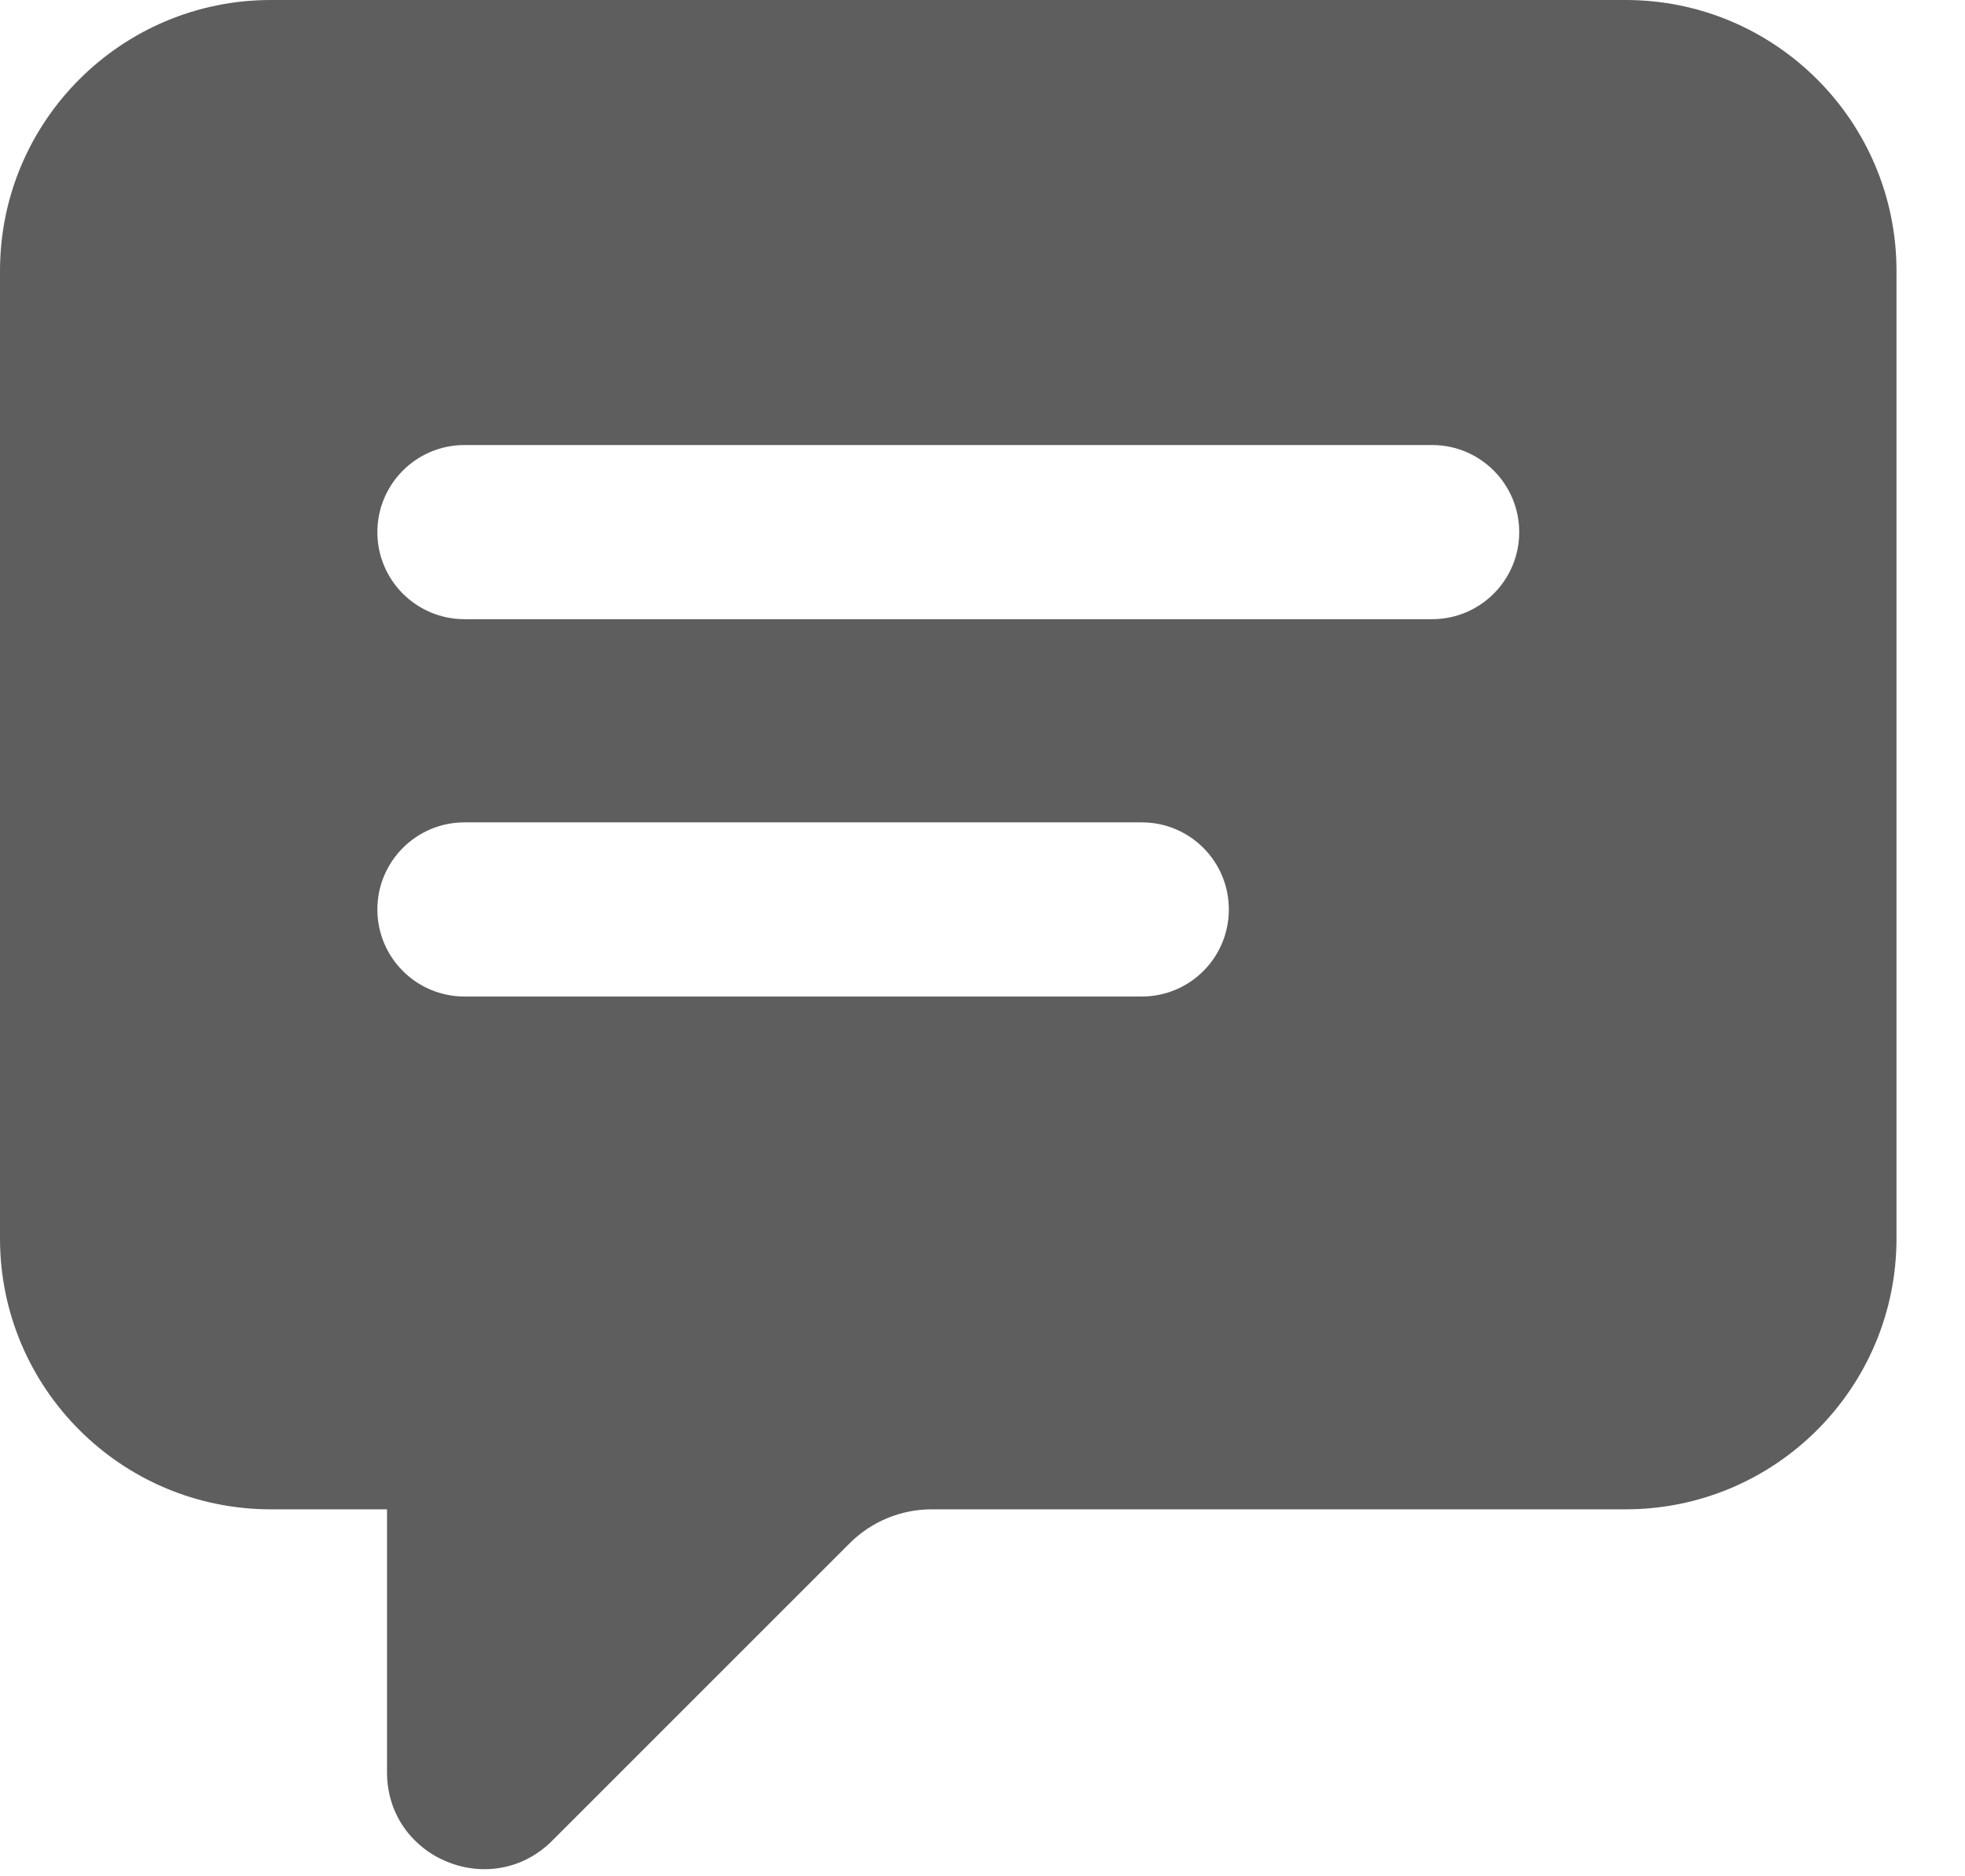
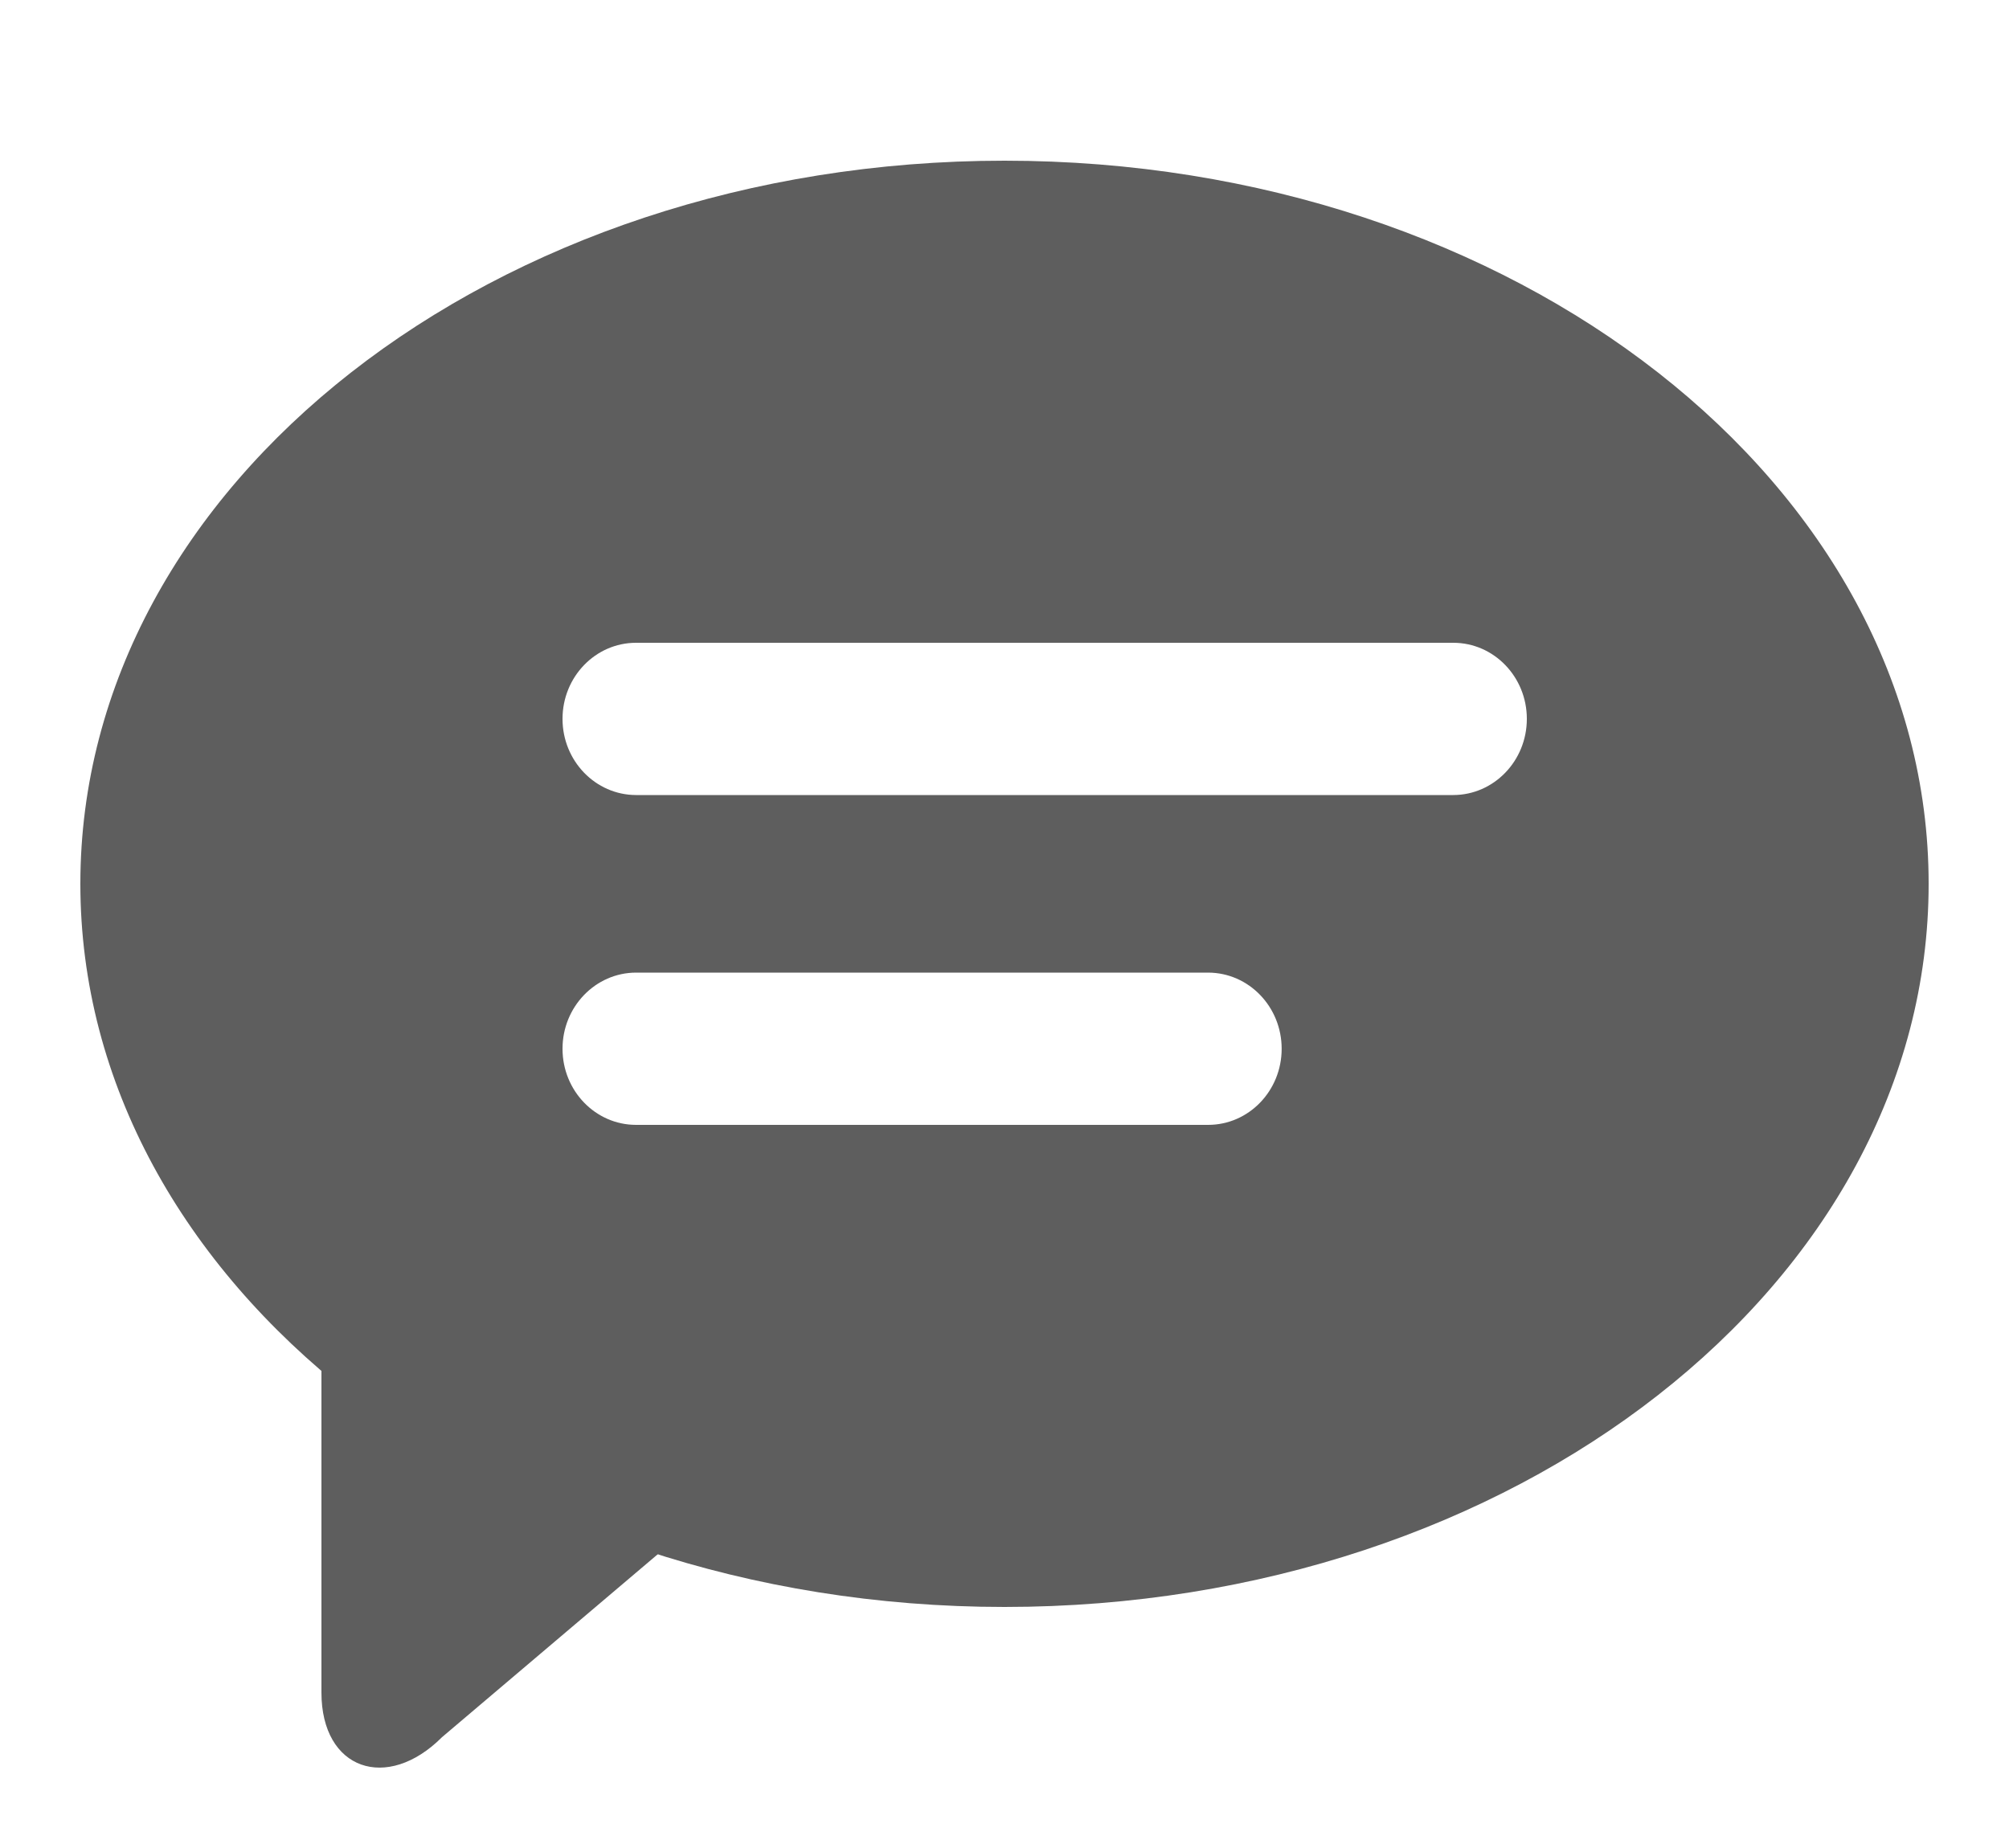
- <svg xmlns="http://www.w3.org/2000/svg" viewBox="0 0 22 21" fill="none">
-   <path fill-rule="evenodd" clip-rule="evenodd" d="M0 3.033C0 1.358 1.358 0 3.033 0H18.2C19.875 0 21.233 1.358 21.233 3.033V13.867C21.233 15.542 19.875 16.9 18.2 16.9H10.431C10.086 16.9 9.755 17.037 9.512 17.281L6.183 20.61C5.5 21.292 4.333 20.809 4.333 19.844V16.9H3.033C1.358 16.9 0 15.542 0 13.867V3.033ZM4.225 5.958C4.225 5.42 4.662 4.983 5.2 4.983H16.034C16.572 4.983 17.009 5.42 17.009 5.958C17.009 6.497 16.572 6.933 16.034 6.933H5.2C4.662 6.933 4.225 6.497 4.225 5.958ZM4.225 10.183C4.225 9.645 4.662 9.208 5.2 9.208H12.784C13.322 9.208 13.758 9.645 13.758 10.183C13.758 10.722 13.322 11.158 12.784 11.158H5.2C4.662 11.158 4.225 10.722 4.225 10.183Z" fill="#5E5E5E" />
+ <svg xmlns="http://www.w3.org/2000/svg" width="25" height="23" viewBox="0 0 25 23" fill="none">
+   <path d="M12.5 2C18.851 2 24 6.029 24 11C24 15.971 18.851 20 12.5 20C6.149 20 1 15.971 1 11C1 6.029 6.149 2 12.5 2ZM7.915 12.105C7.41 12.106 7 12.53 7 13.053C7 13.576 7.41 14 7.915 14H15.034C15.54 14 15.949 13.576 15.949 13.053C15.949 12.53 15.54 12.106 15.034 12.105H7.915ZM7.915 8C7.41 8 7 8.424 7 8.947C7 9.47 7.41 9.894 7.915 9.895H18.085C18.59 9.894 19 9.47 19 8.947C19 8.424 18.59 8 18.085 8H7.915Z" fill="#5E5E5E" />
+   <path d="M10.098 18.121C9.753 18.121 9.422 18.258 9.178 18.502L5.5 21.621C4.818 22.304 4 22.03 4 21.065V17L10.098 18.121Z" fill="#5E5E5E" />
</svg>
